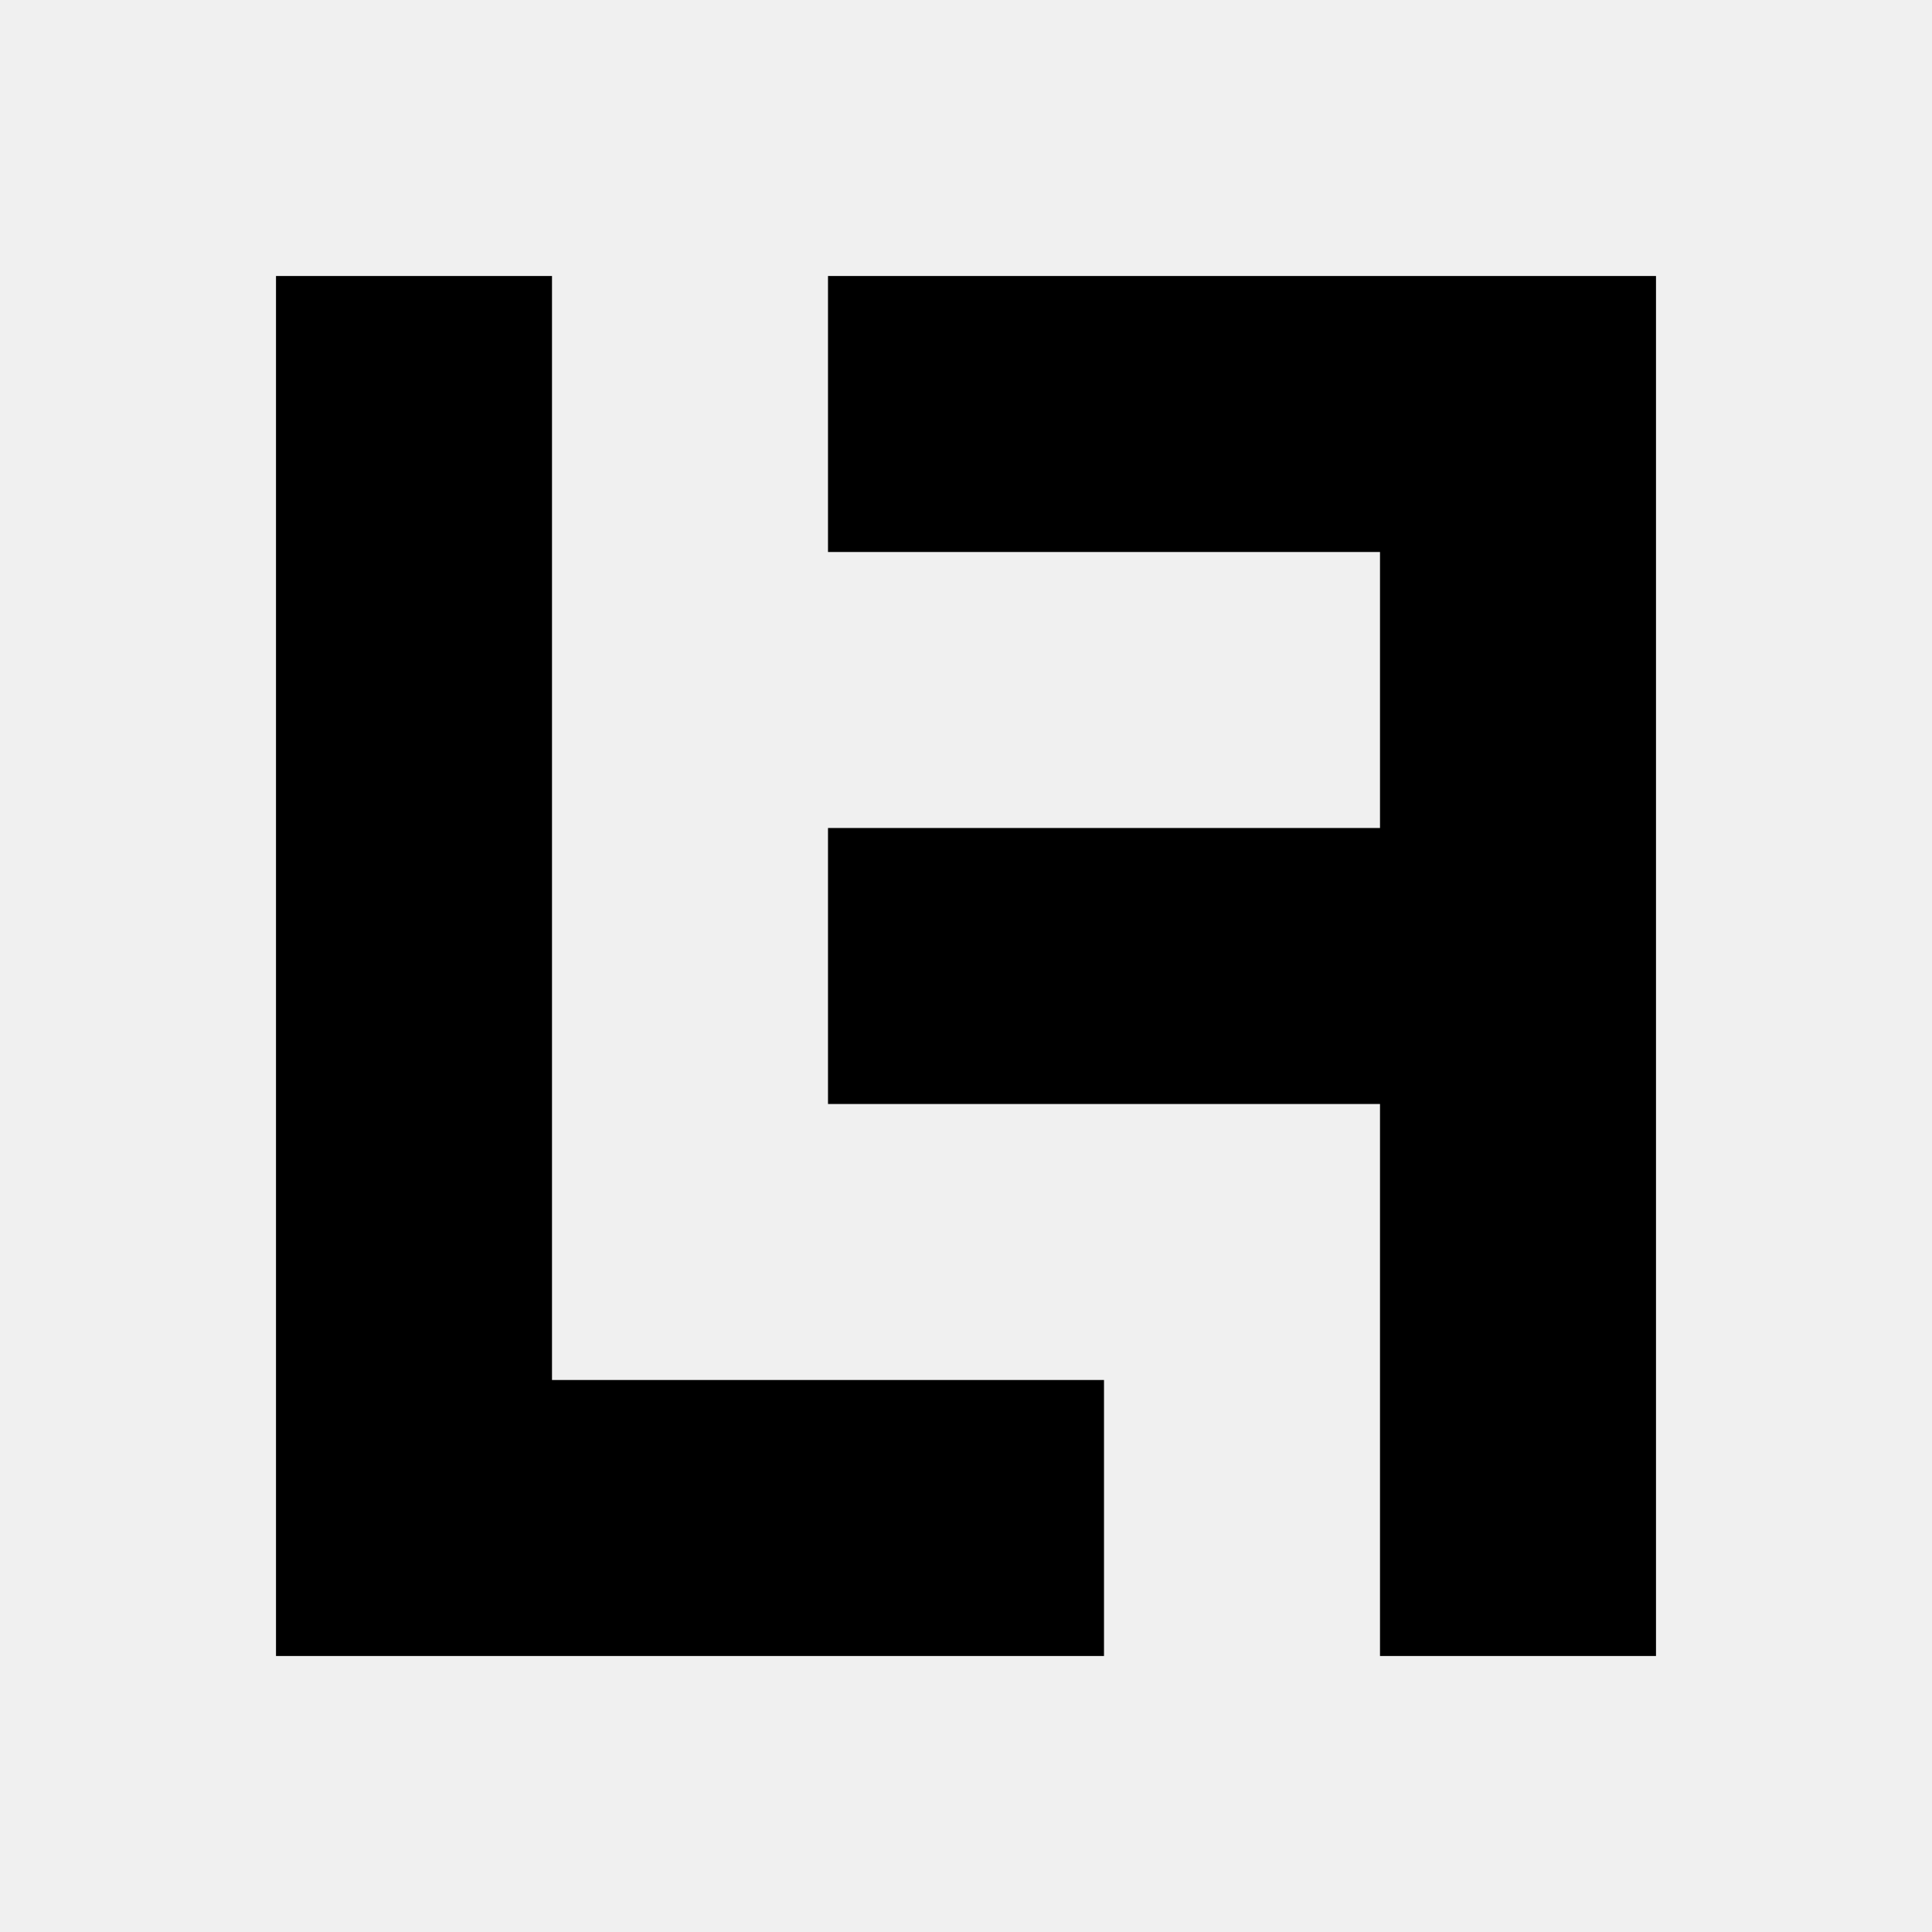
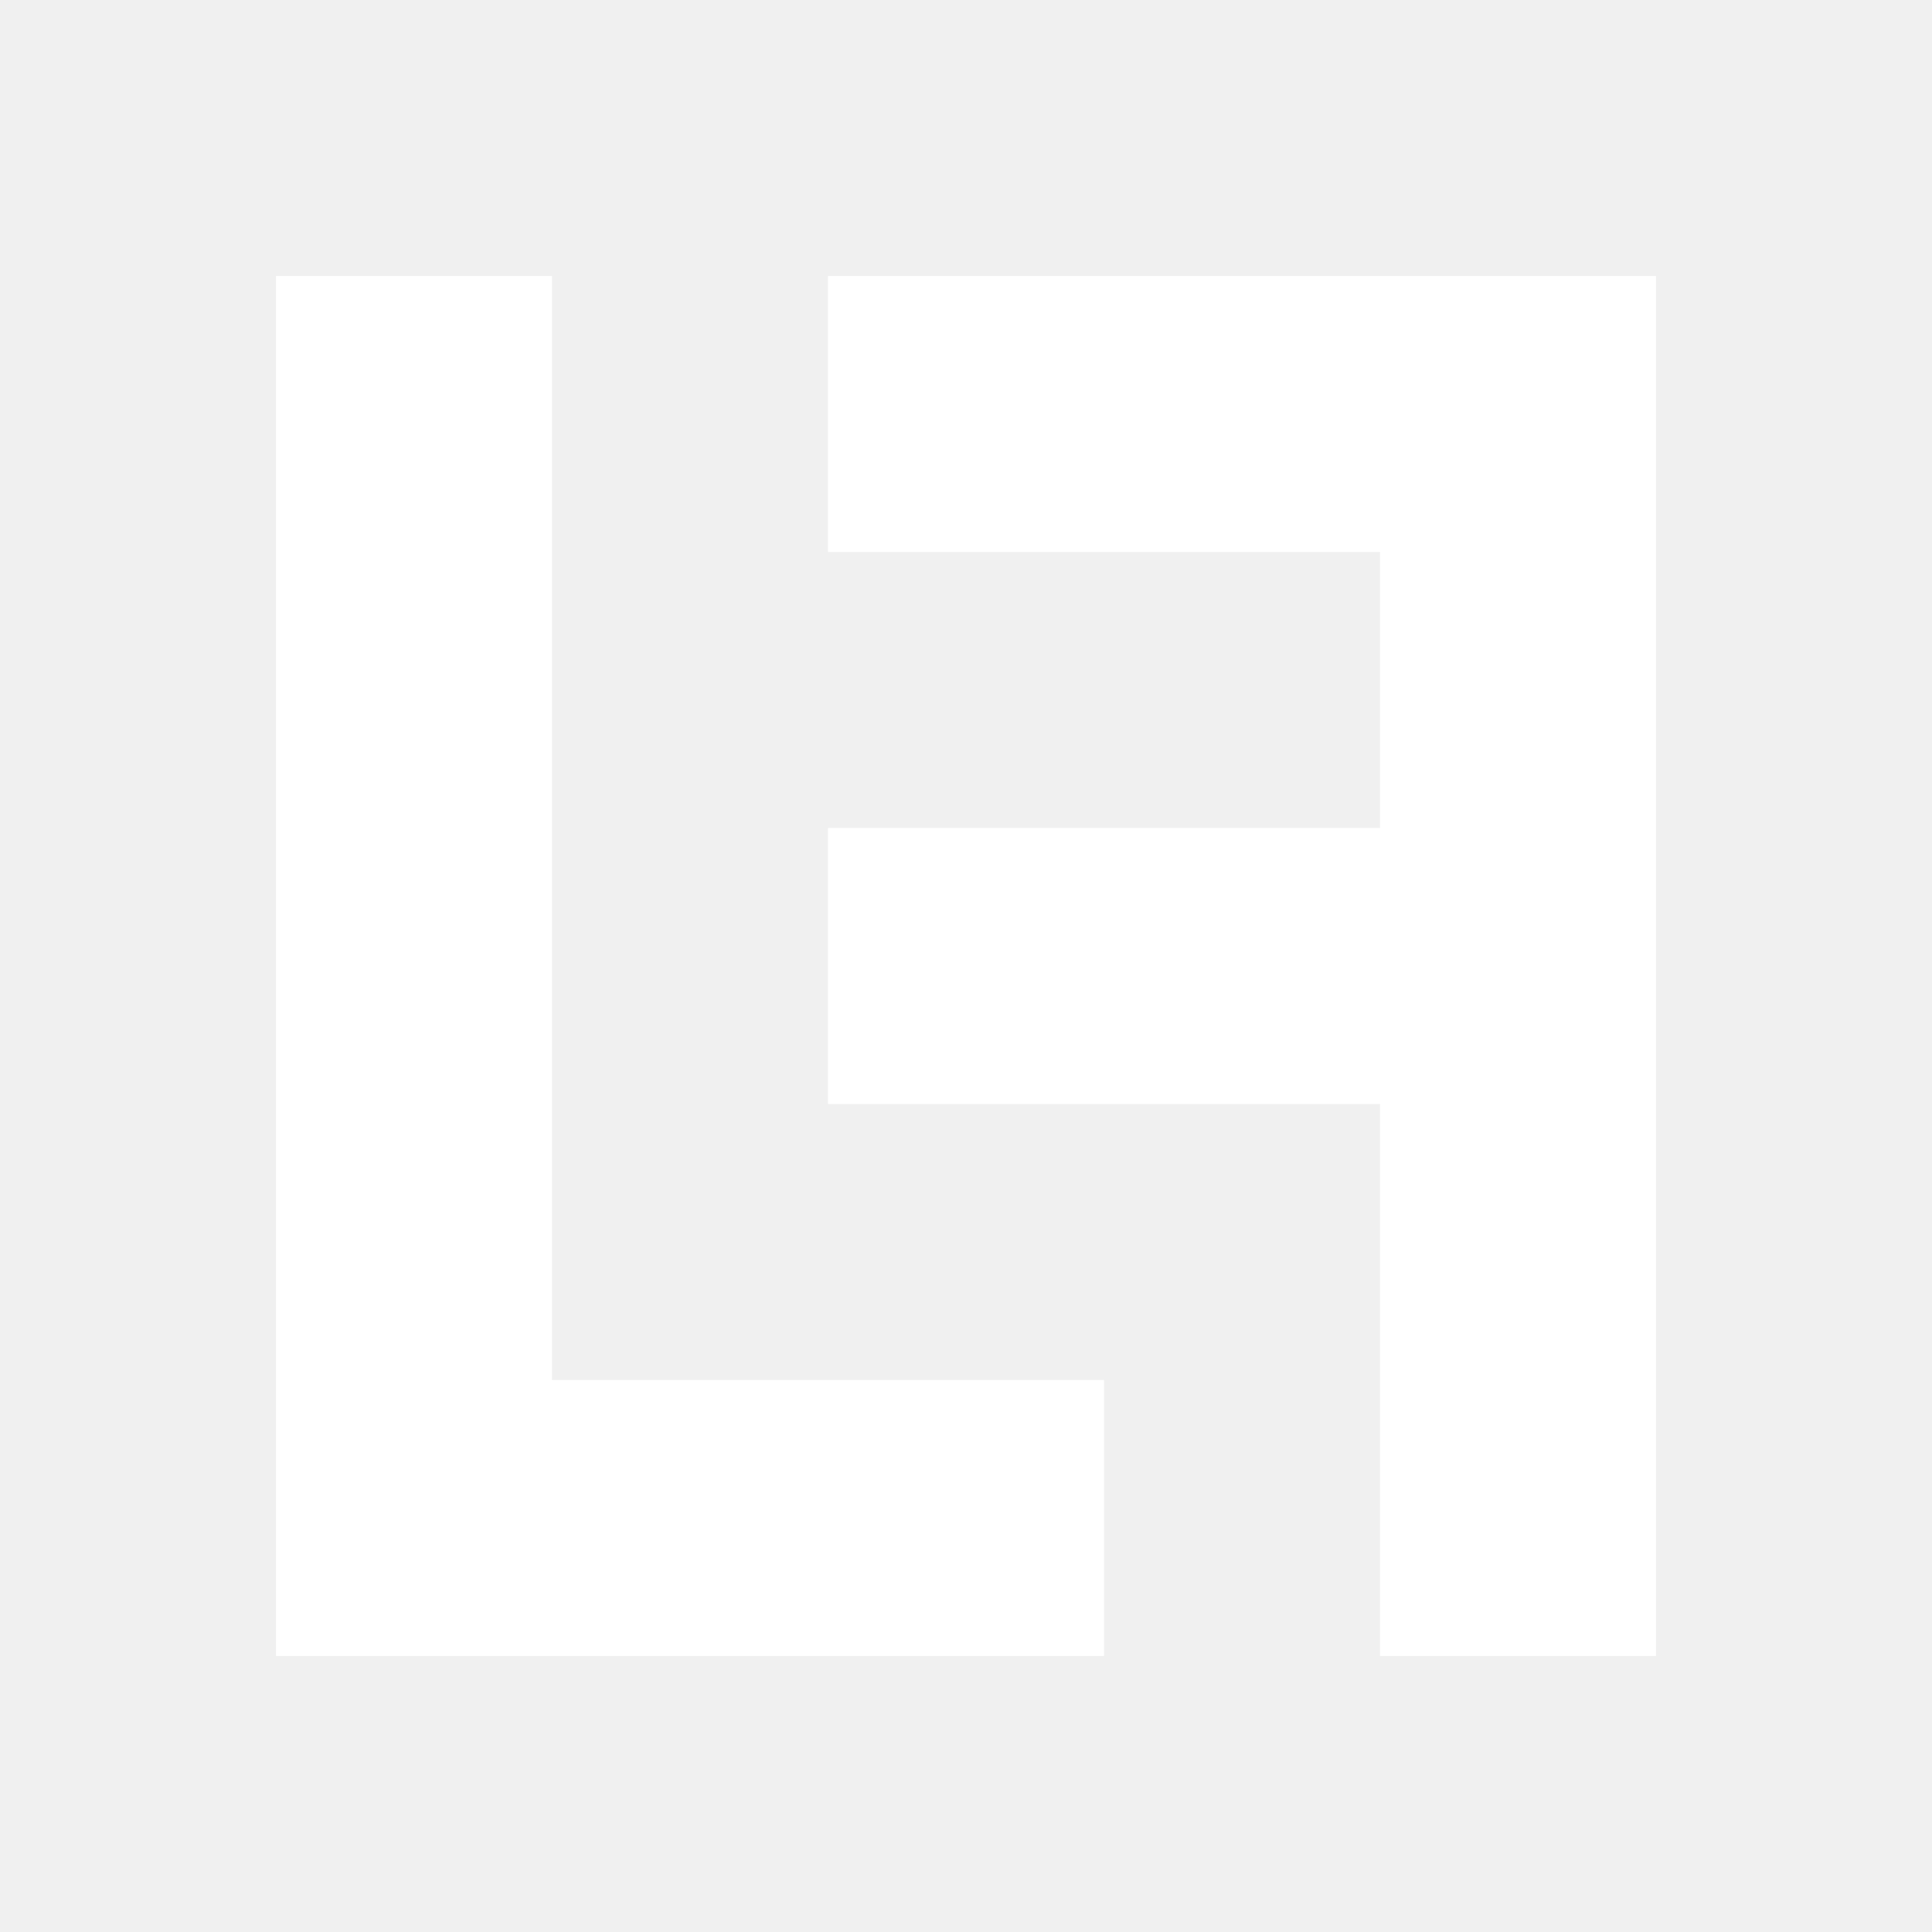
<svg xmlns="http://www.w3.org/2000/svg" id="Layer_1" viewBox="0 0 210 210">
-   <polygon points="120 150 120 180 30 180 30 30 60 30 60 150 120 150" />
-   <polygon points="180 30 180 180 150 180 150 120 90 120 90 90 150 90 150 60 90 60 90 30 180 30" />
+   <defs>
+     <style>.cls-1{fill:#fff;}</style>
+   </defs>
+   <polygon class="cls-1" points="120 150 120 180 30 180 30 30 60 30 60 150 120 150" />
+   <polygon class="cls-1" points="180 30 180 180 150 180 150 120 90 120 90 90 150 90 150 60 90 60 90 30 180 30" />
</svg>
